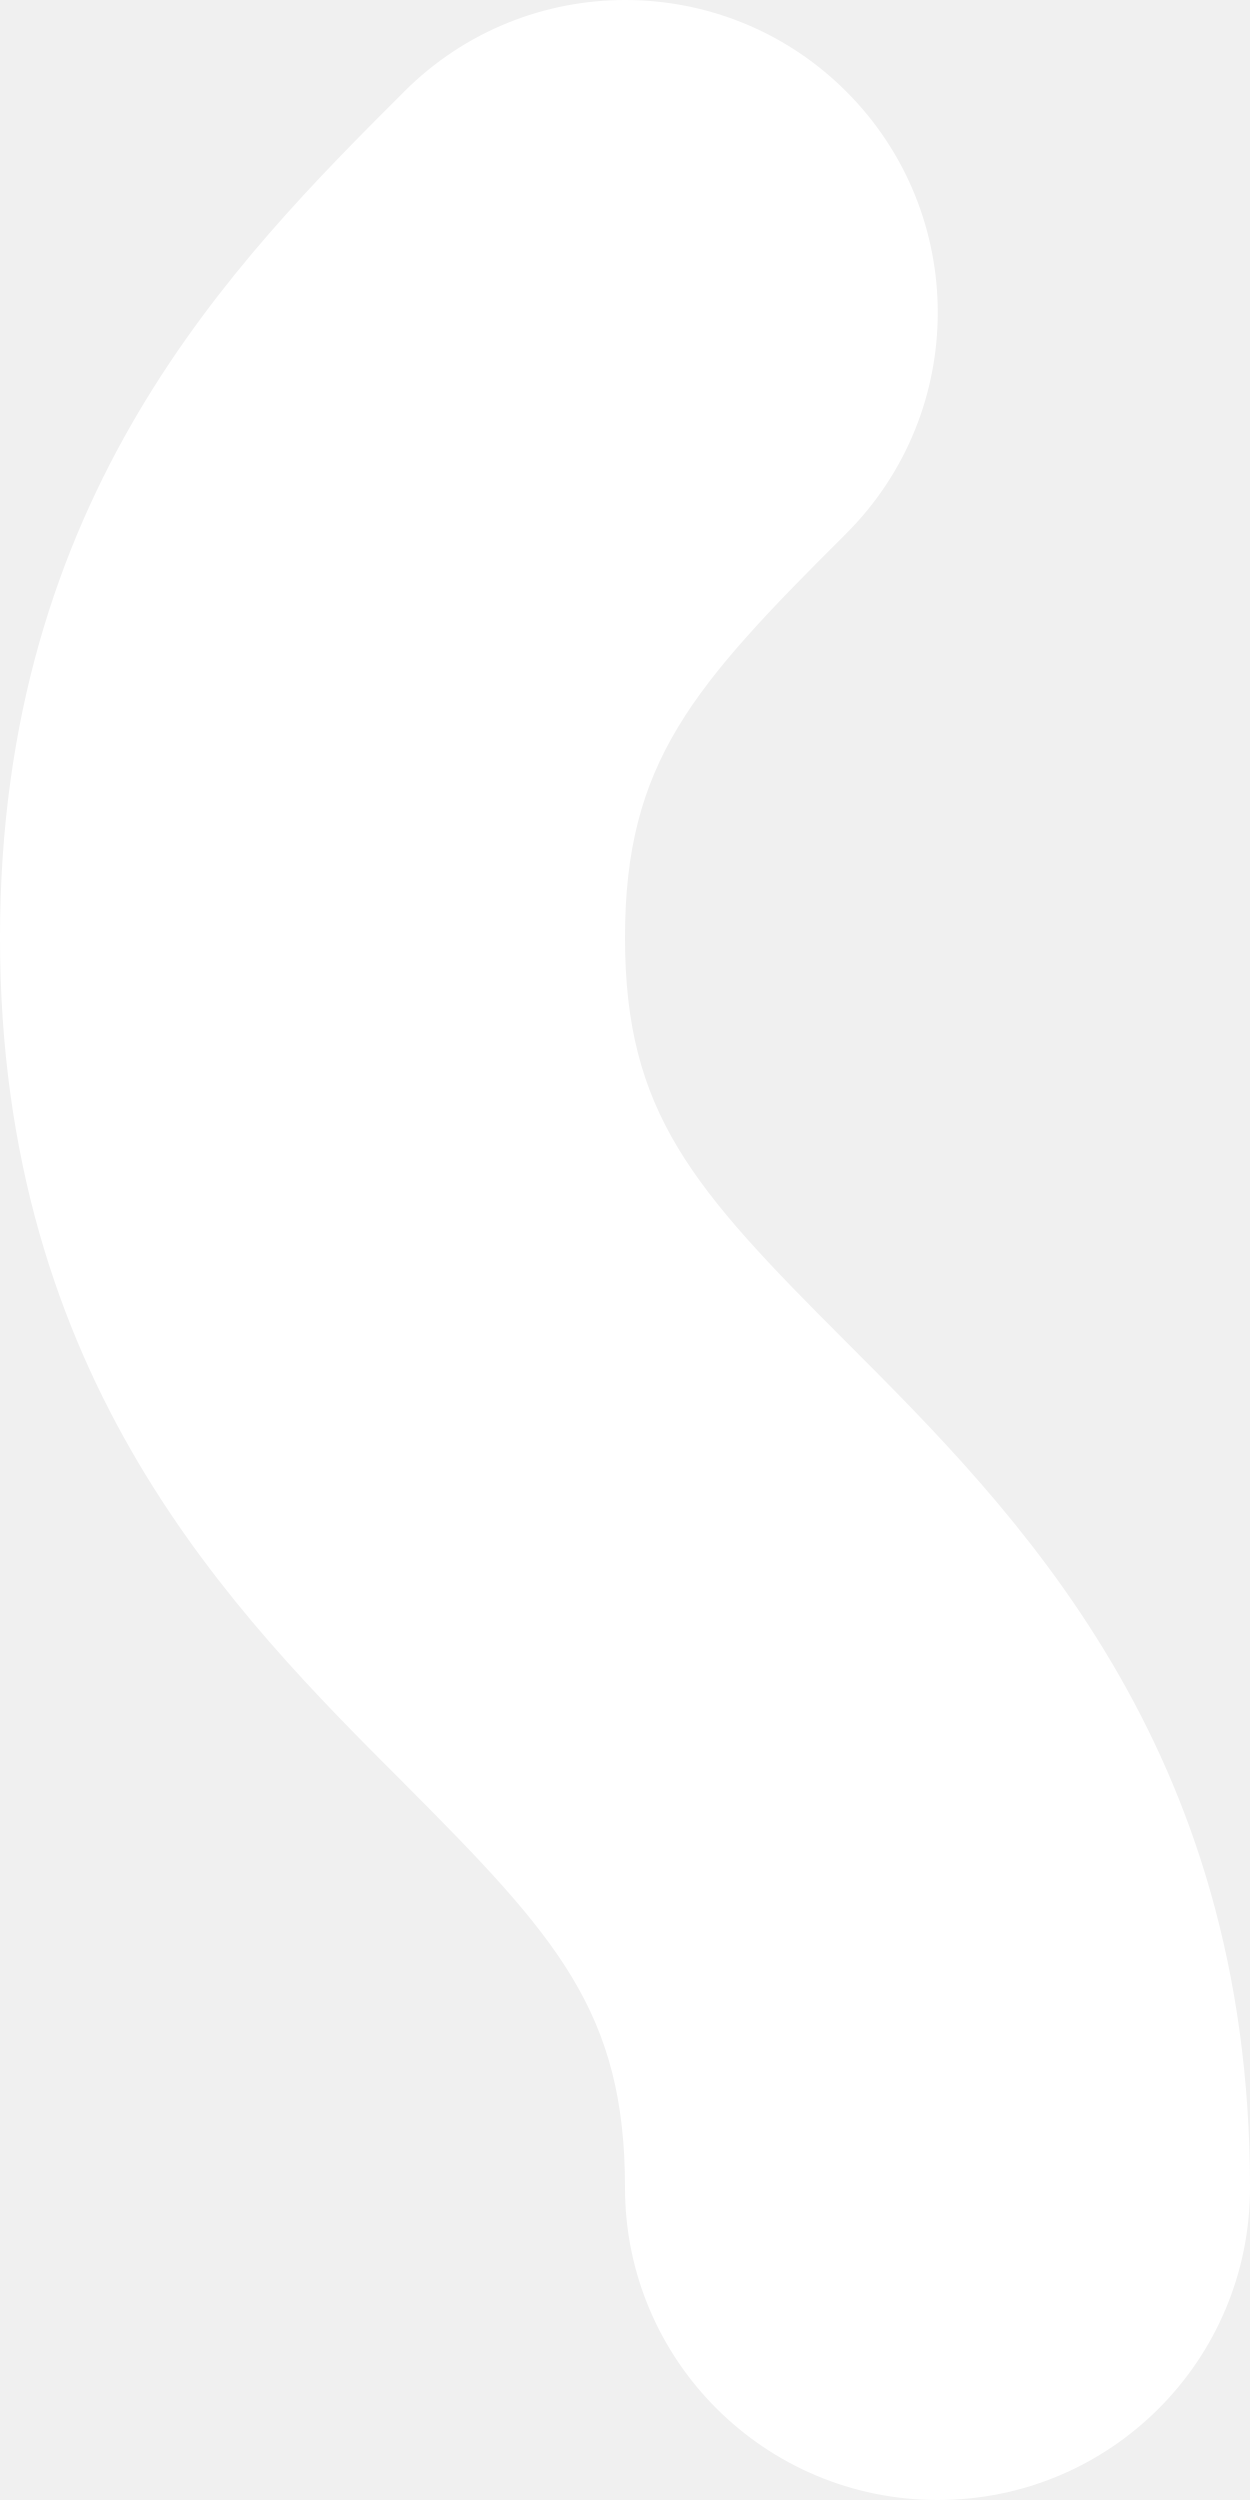
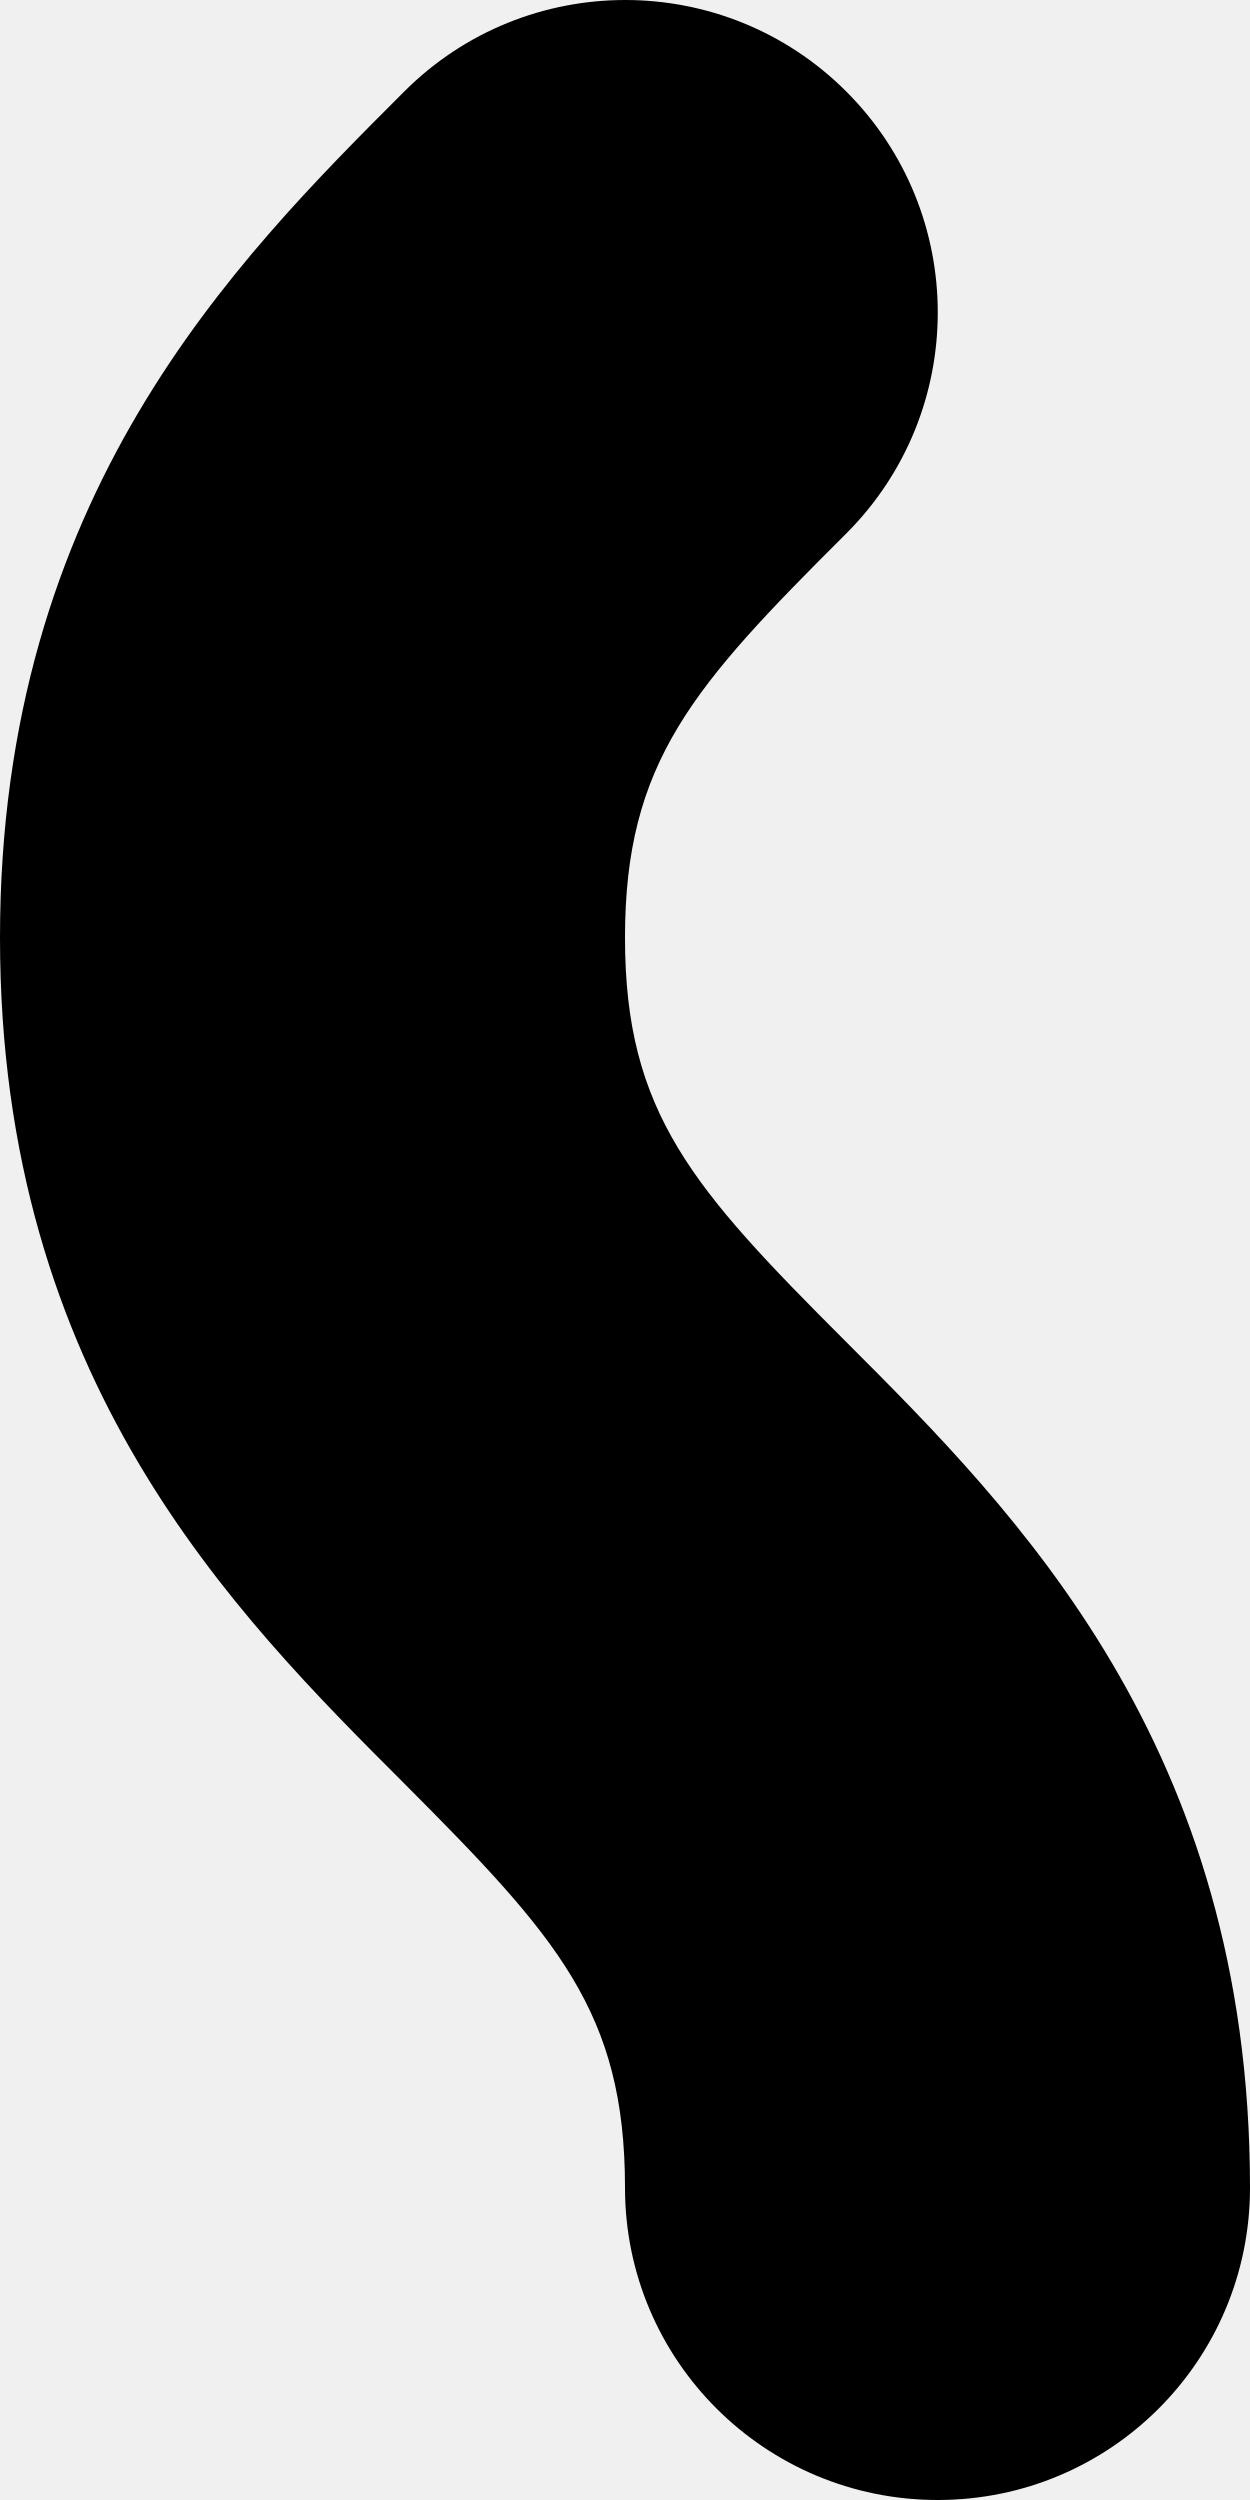
<svg xmlns="http://www.w3.org/2000/svg" preserveAspectRatio="none" overflow="visible" style="display: block;" width="2.418" height="4.836" viewBox="0 0 2.418 4.836" fill="none">
  <g id="Group">
-     <path id="Vector" d="M1.636 2.595C1.34 2.299 1.209 2.153 1.209 1.814C1.209 1.474 1.34 1.328 1.637 1.032C1.873 0.796 1.873 0.413 1.637 0.177C1.401 -0.059 1.018 -0.059 0.782 0.177C0.452 0.507 -0 0.959 2.7997e-08 1.814C-0 2.669 0.452 3.12 0.782 3.45C1.078 3.747 1.209 3.892 1.209 4.232C1.209 4.566 1.48 4.836 1.814 4.836C2.148 4.836 2.418 4.566 2.418 4.232C2.418 3.377 1.966 2.925 1.636 2.595Z" fill="white" />
+     <path id="Vector" d="M1.636 2.595C1.34 2.299 1.209 2.153 1.209 1.814C1.209 1.474 1.34 1.328 1.637 1.032C1.873 0.796 1.873 0.413 1.637 0.177C1.401 -0.059 1.018 -0.059 0.782 0.177C0.452 0.507 -0 0.959 2.7997e-08 1.814C-0 2.669 0.452 3.12 0.782 3.45C1.078 3.747 1.209 3.892 1.209 4.232C1.209 4.566 1.48 4.836 1.814 4.836C2.148 4.836 2.418 4.566 2.418 4.232C2.418 3.377 1.966 2.925 1.636 2.595Z" fill="currentColor" />
  </g>
</svg>
